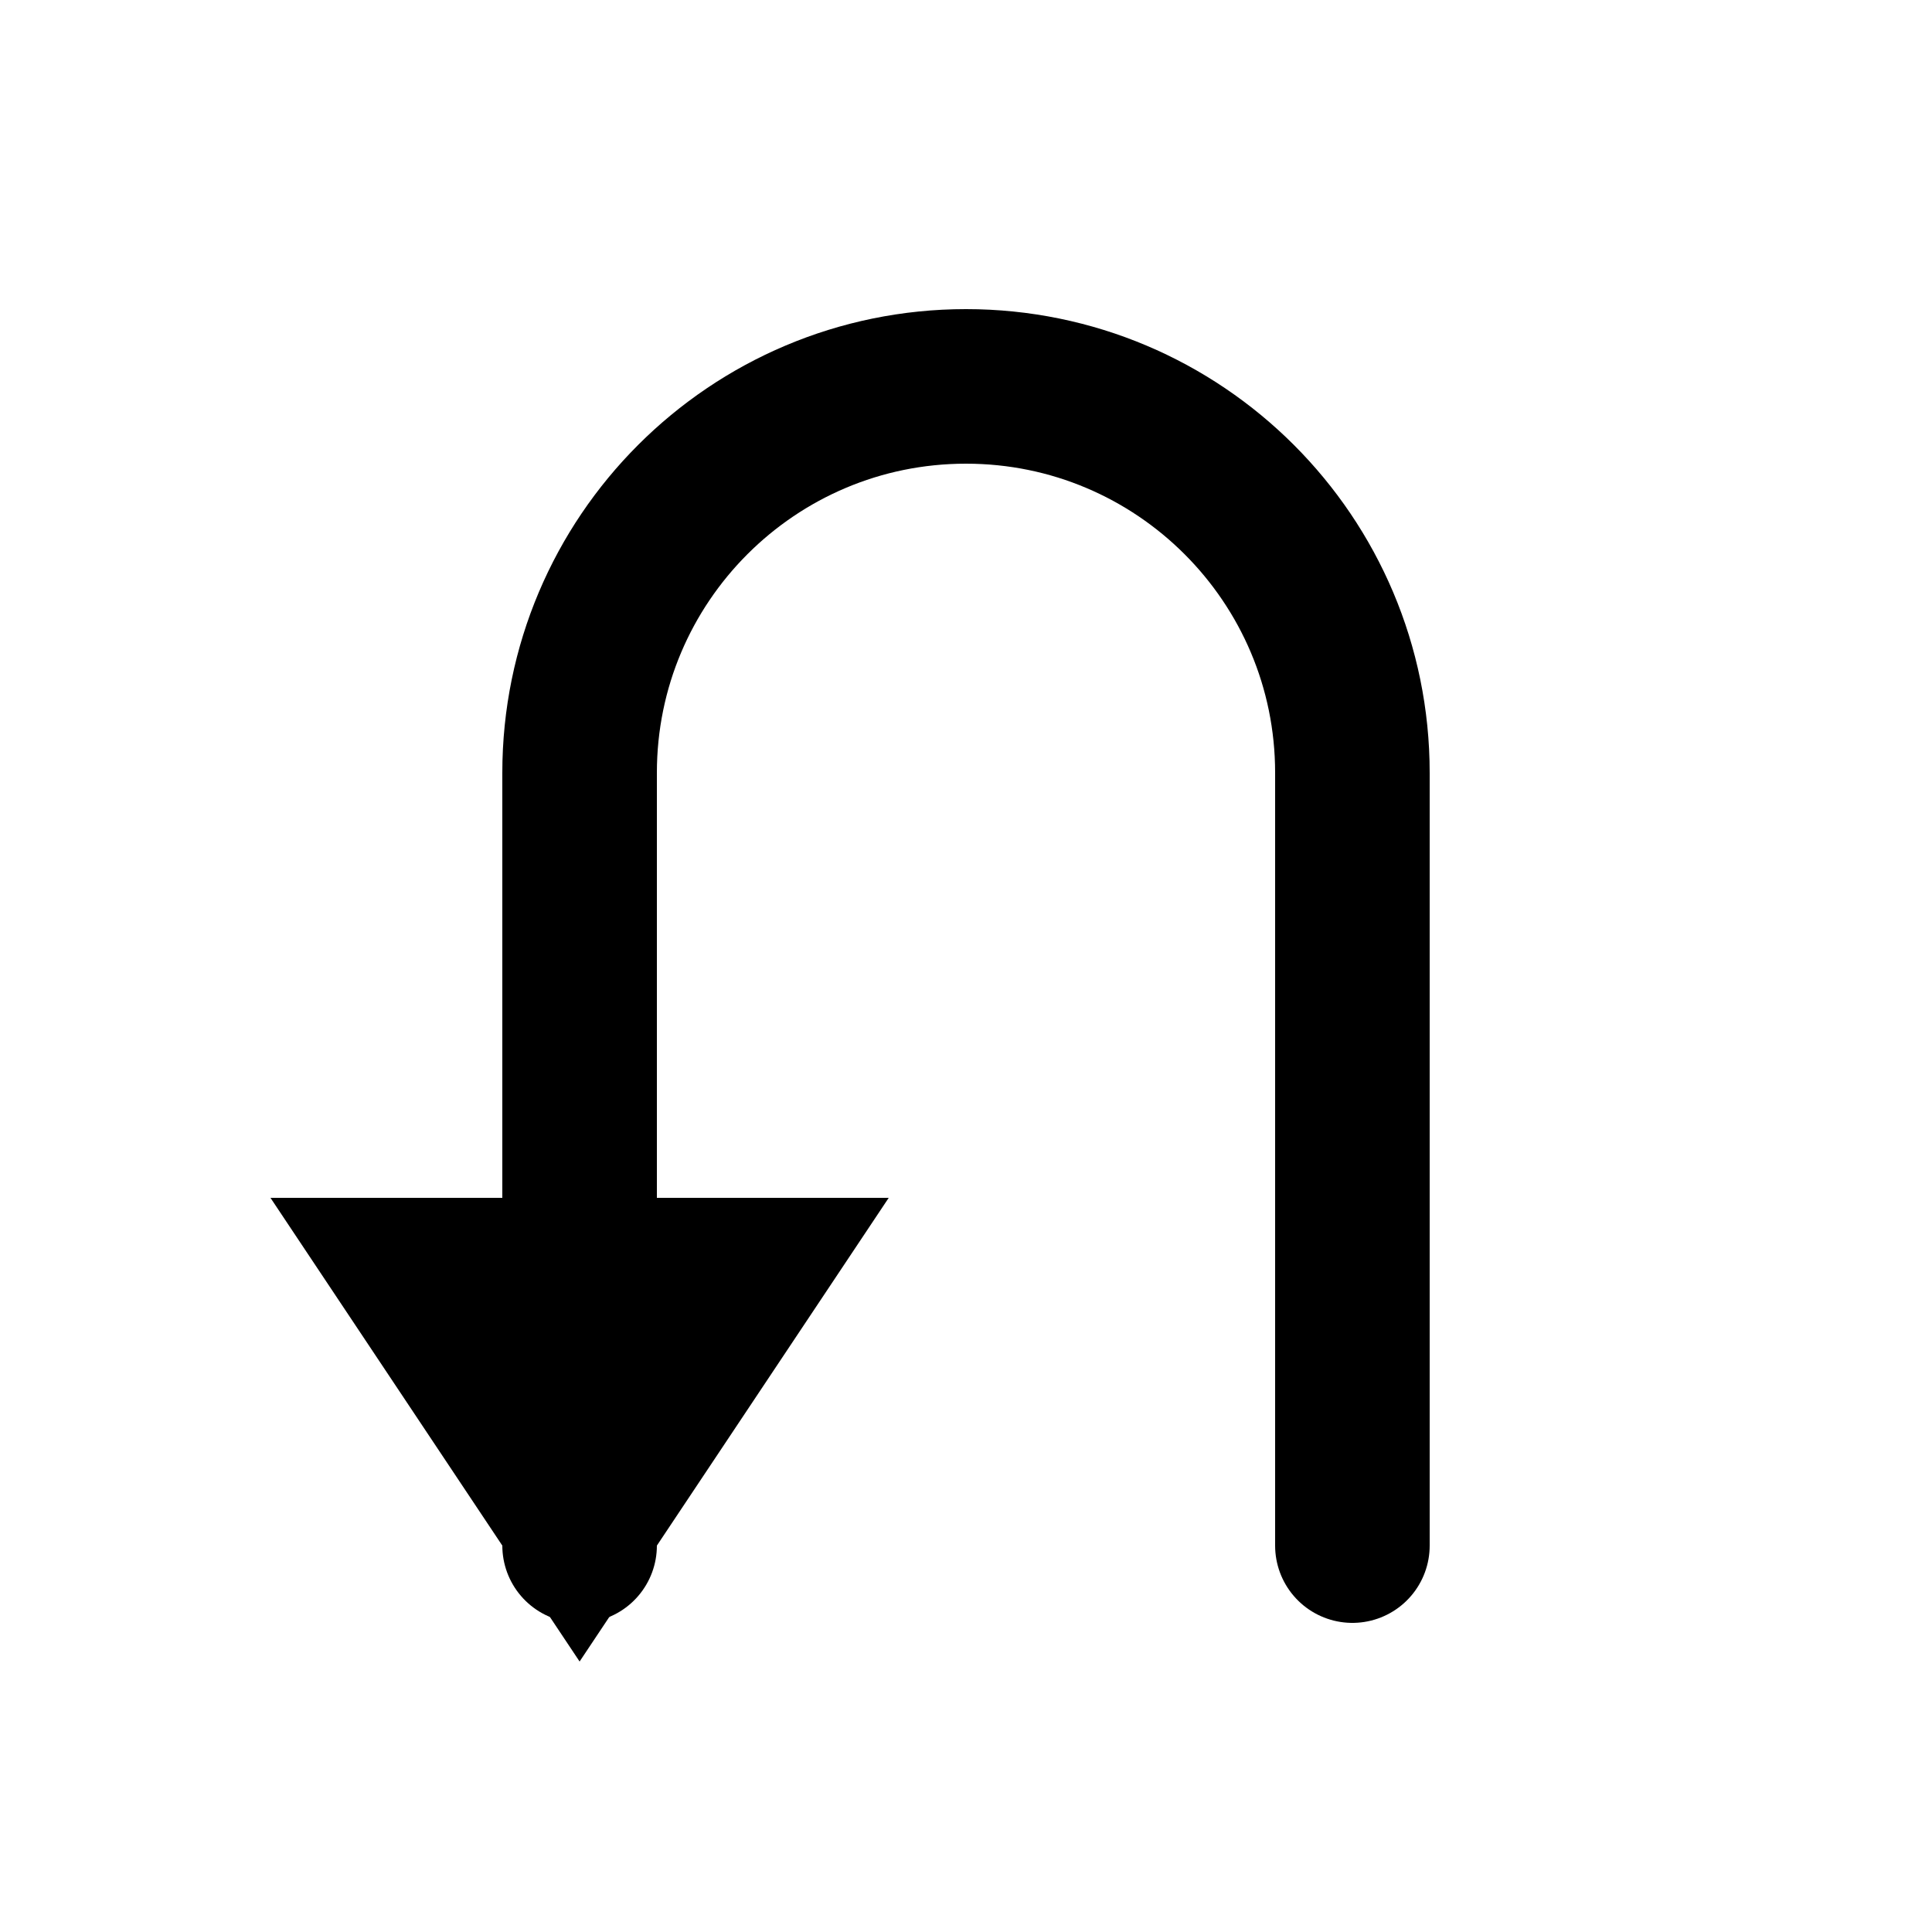
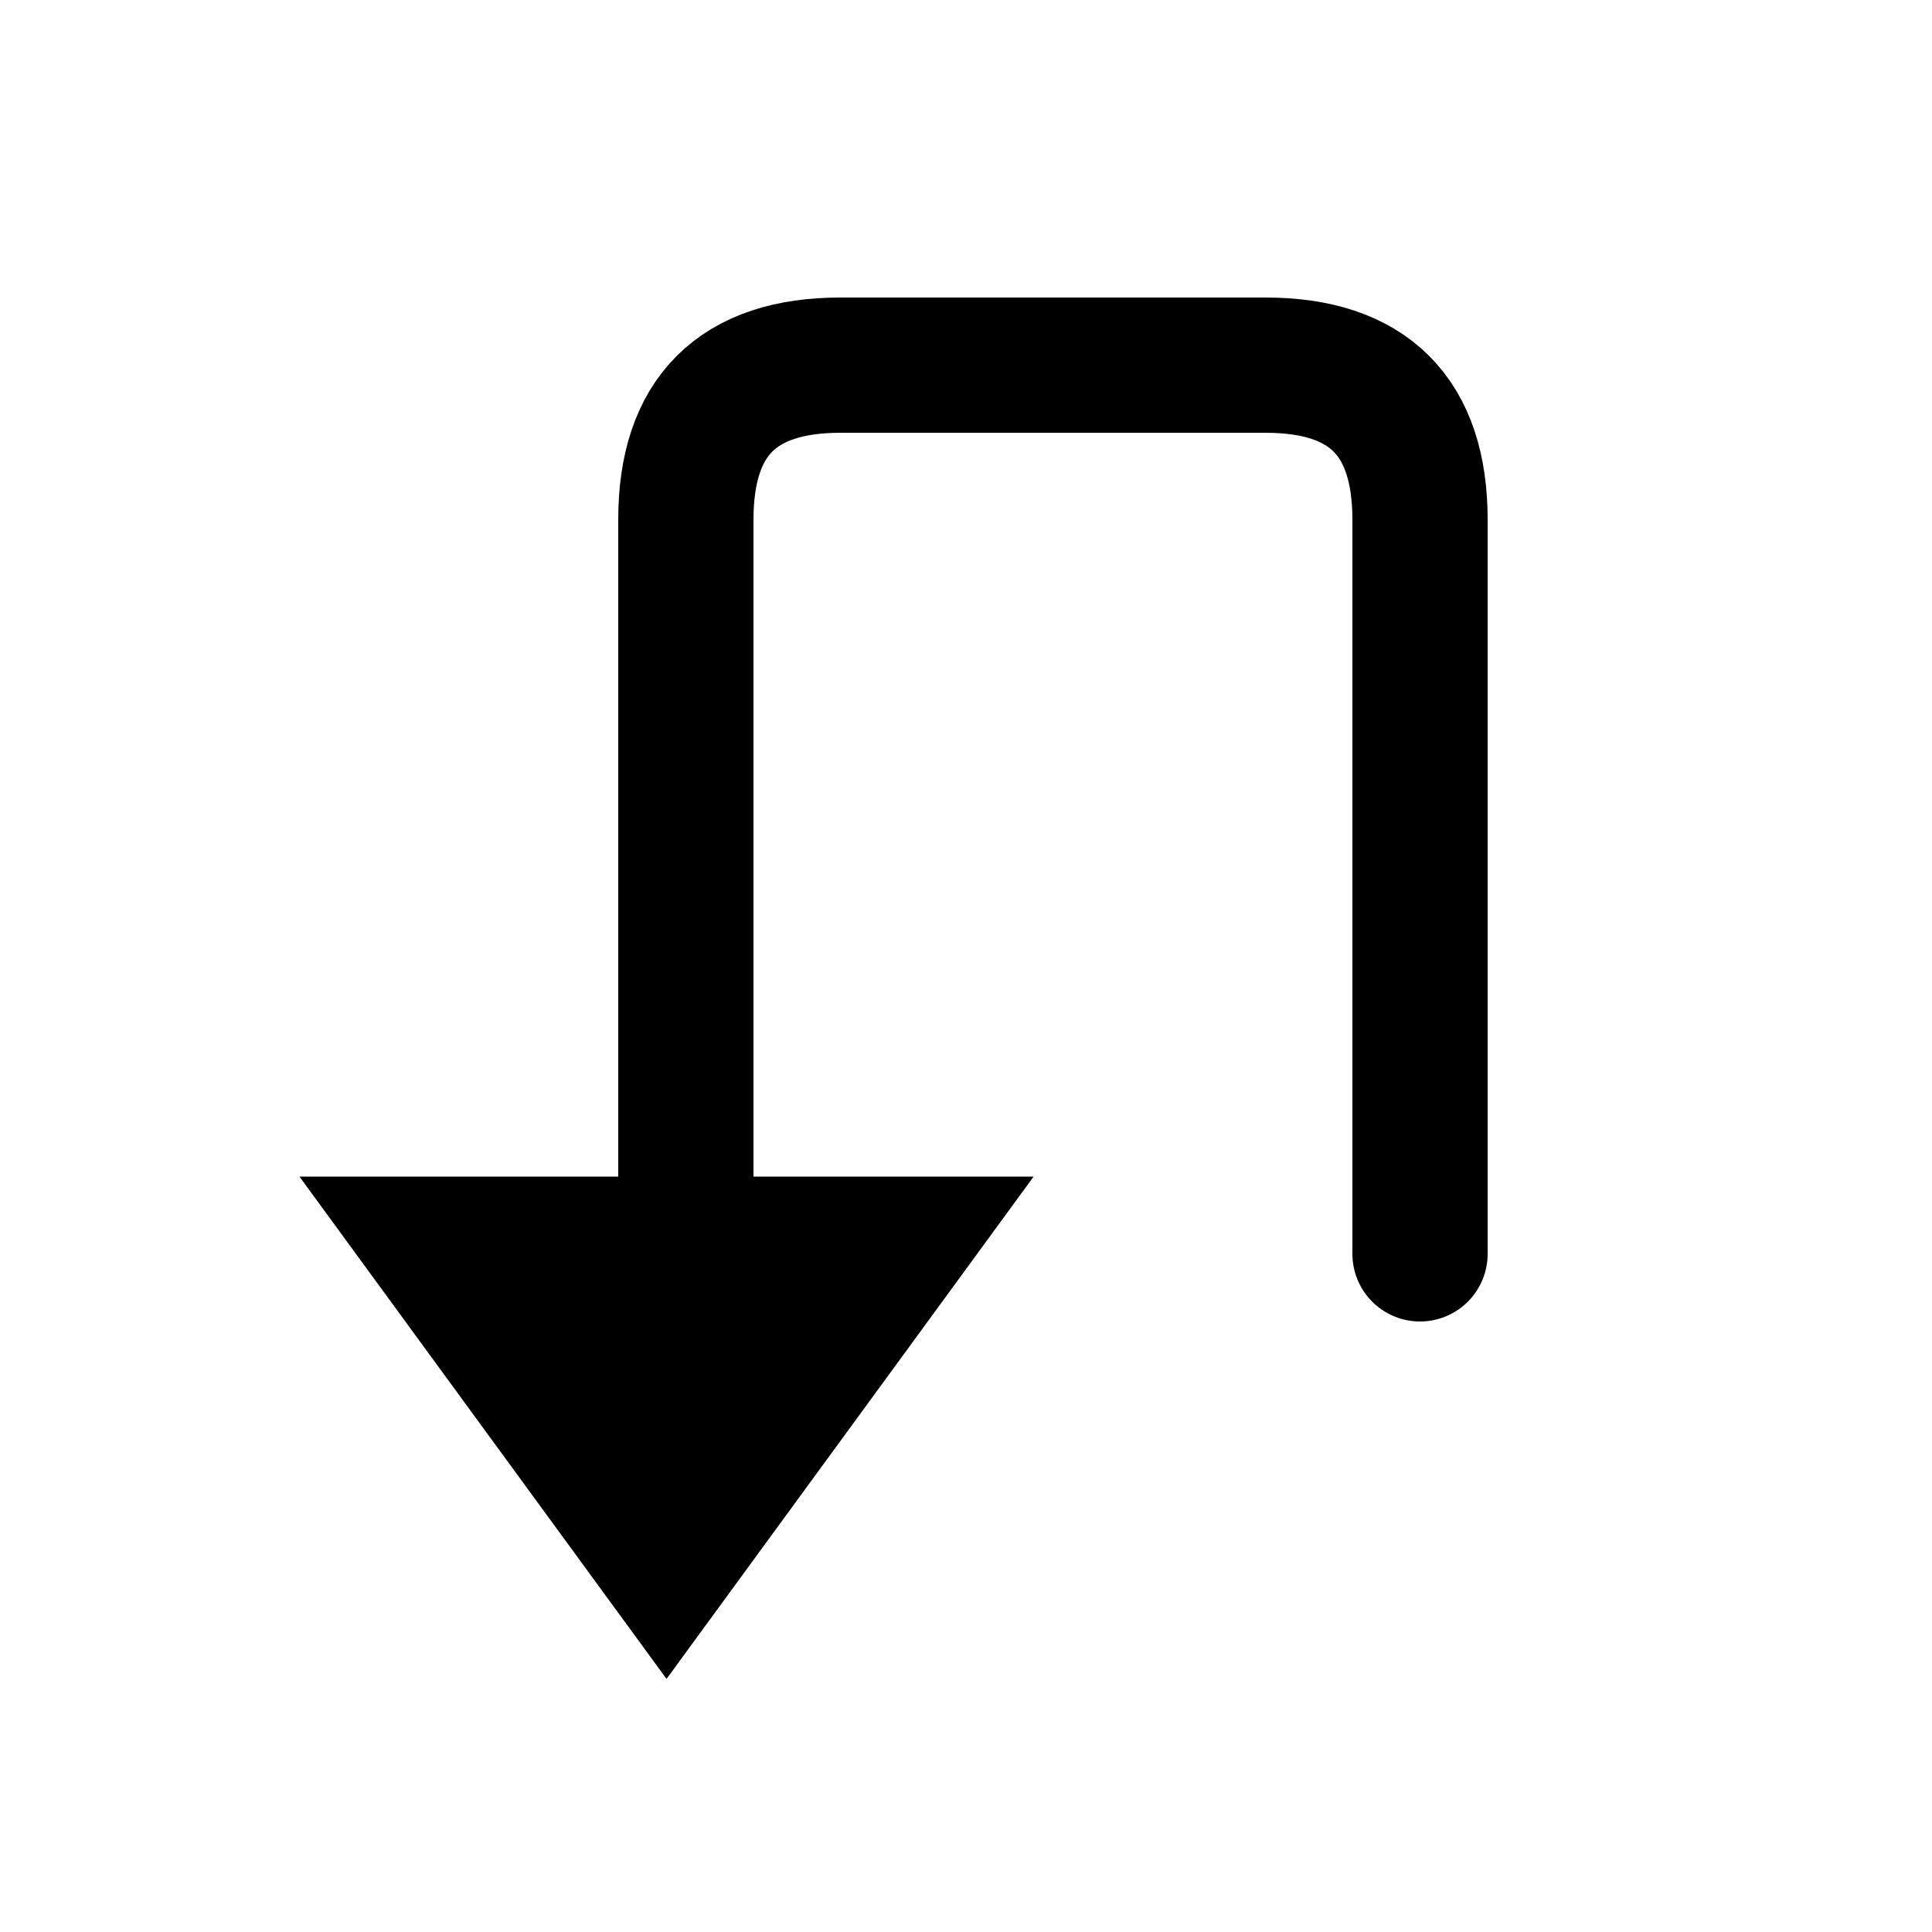
<svg xmlns="http://www.w3.org/2000/svg" viewBox="0 0 100 100">
-   <path d="M30,80V40a20,20 0 0,1 40,0V80" fill="none" stroke="#000" stroke-width="8" stroke-linecap="round" stroke-linejoin="round" />
-   <path d="M14,62H46L30,86Z" fill="#000" fill-rule="nonzero" />
+   <g transform="translate(1.50,2.90) scale(1.0)">
+     <path d="M72,62V24Q72,16 64,16H42Q34,16 34,24V60" fill="none" stroke="#000" stroke-width="7" stroke-linecap="round" stroke-linejoin="round" />
+     <path d="M14,58H52L33,84Z" fill="#000" fill-rule="nonzero" />
+   </g>
</svg>
